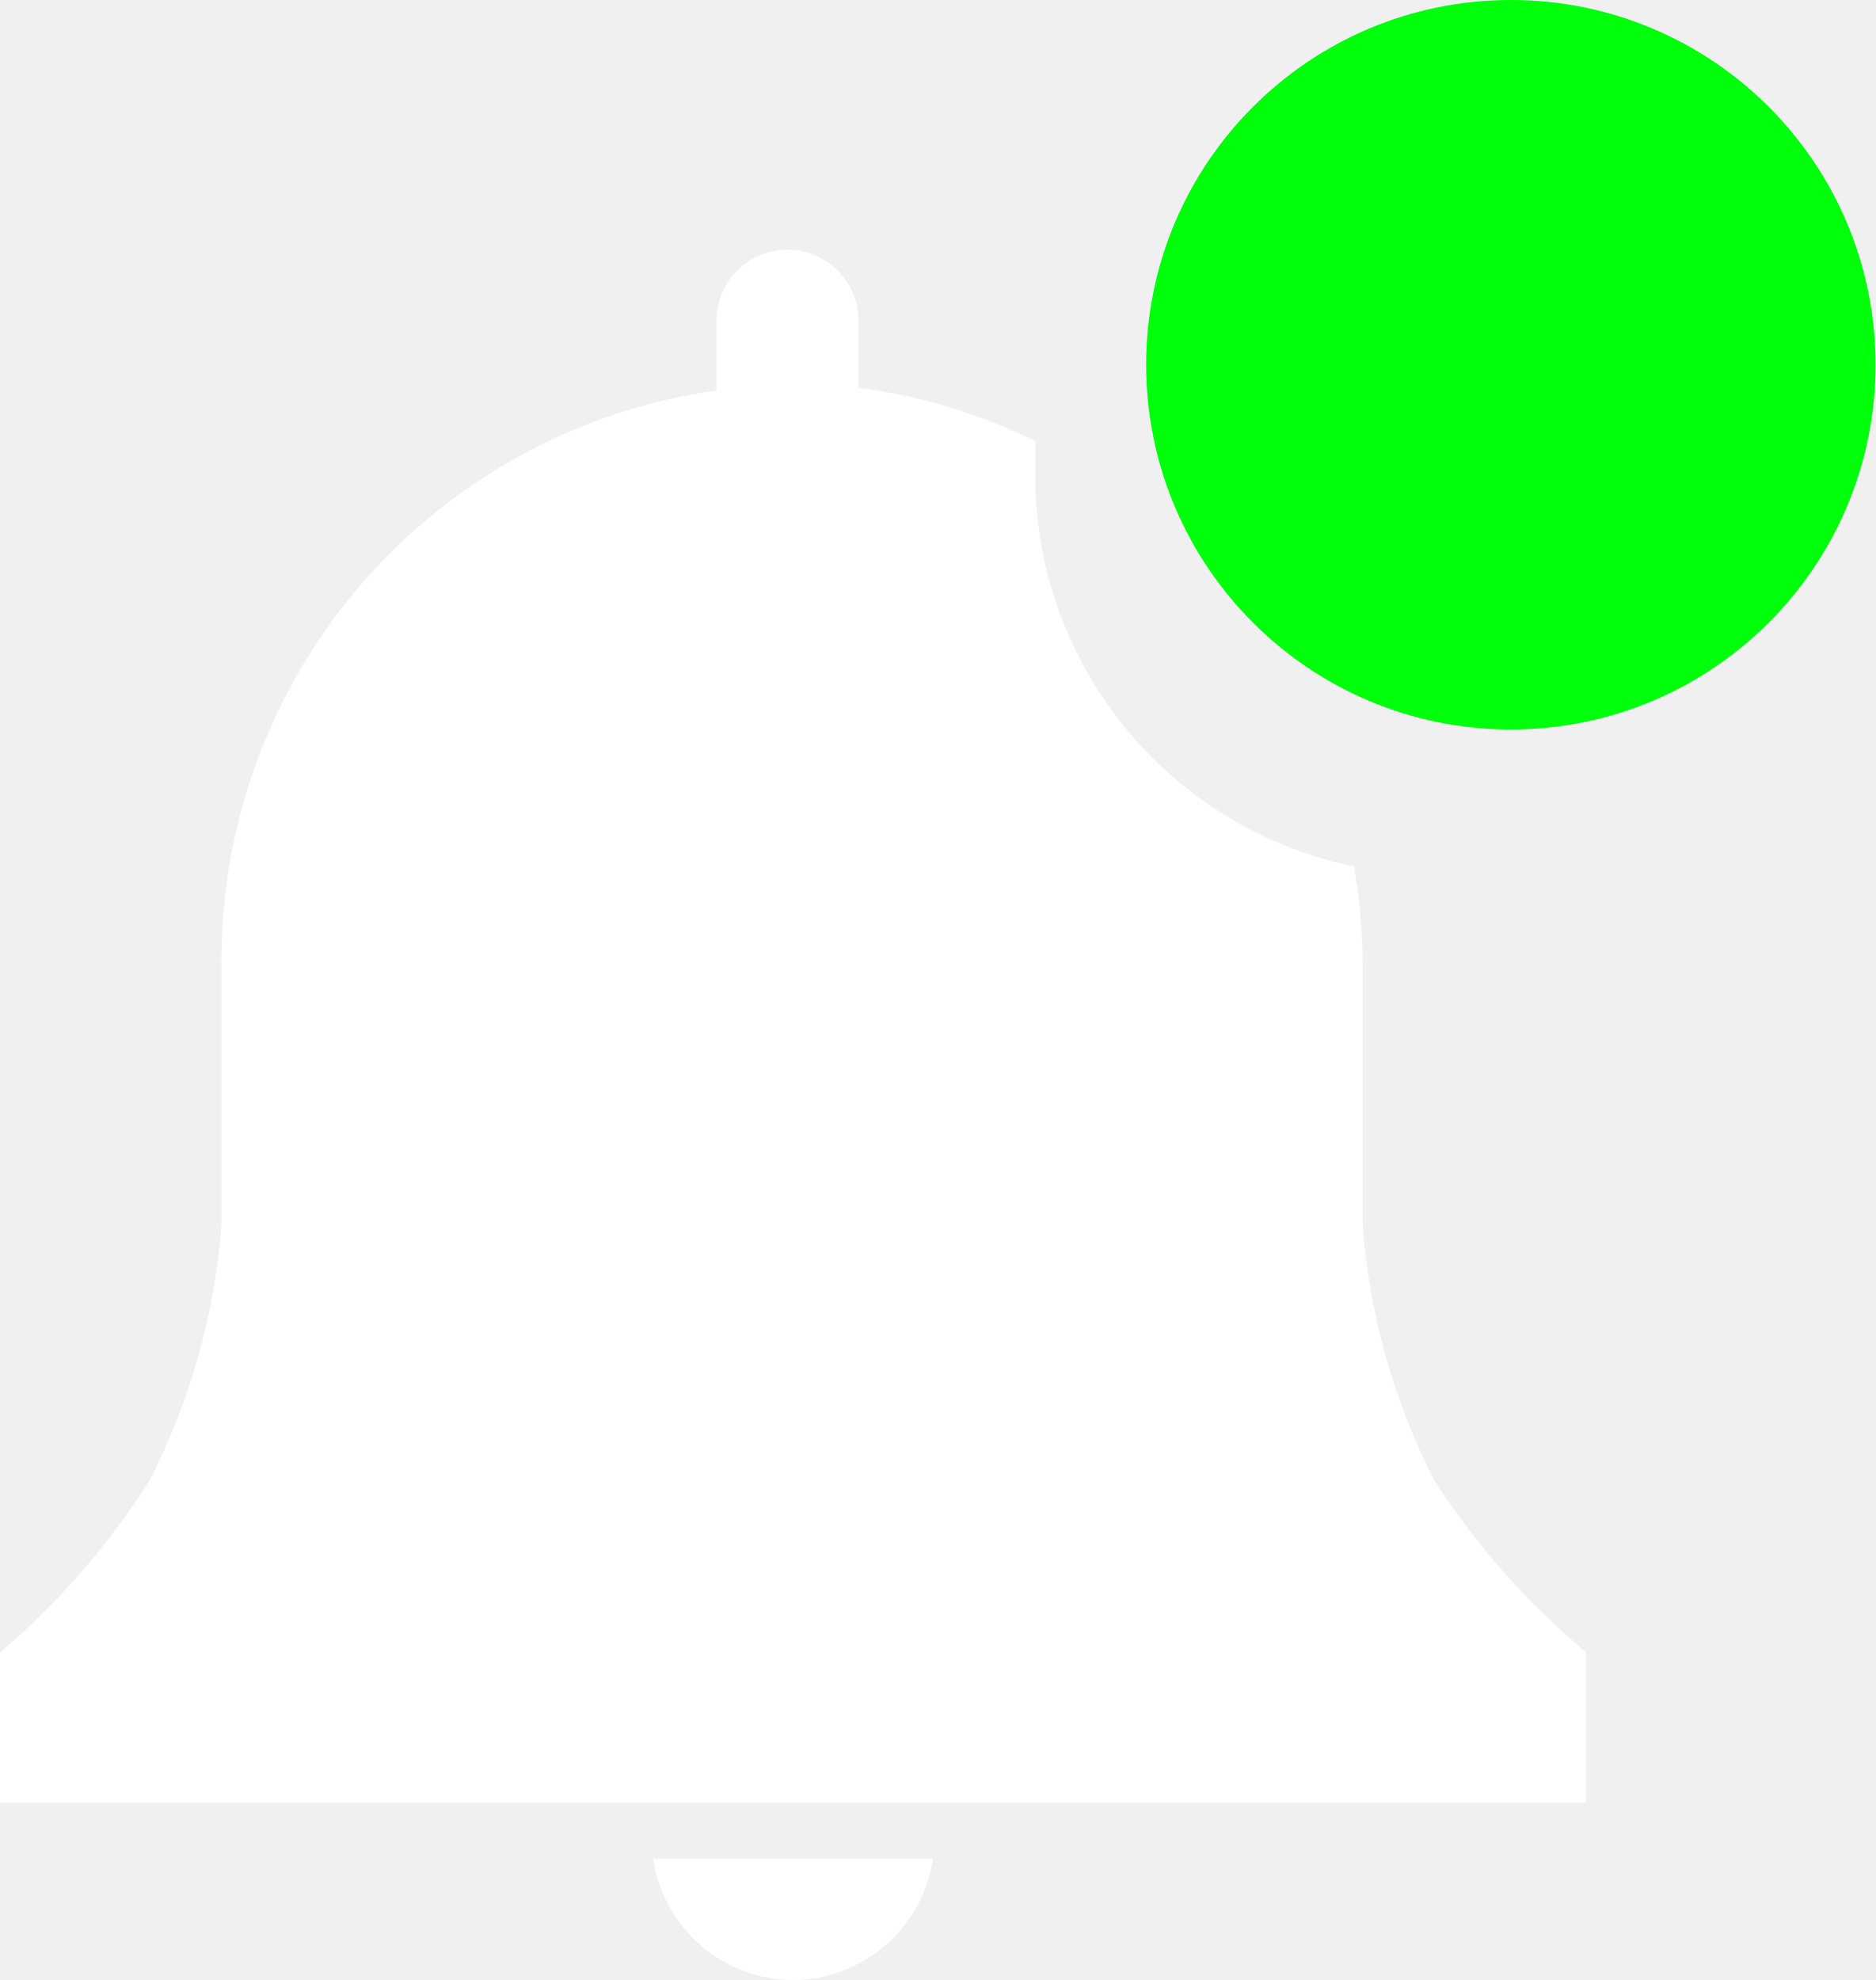
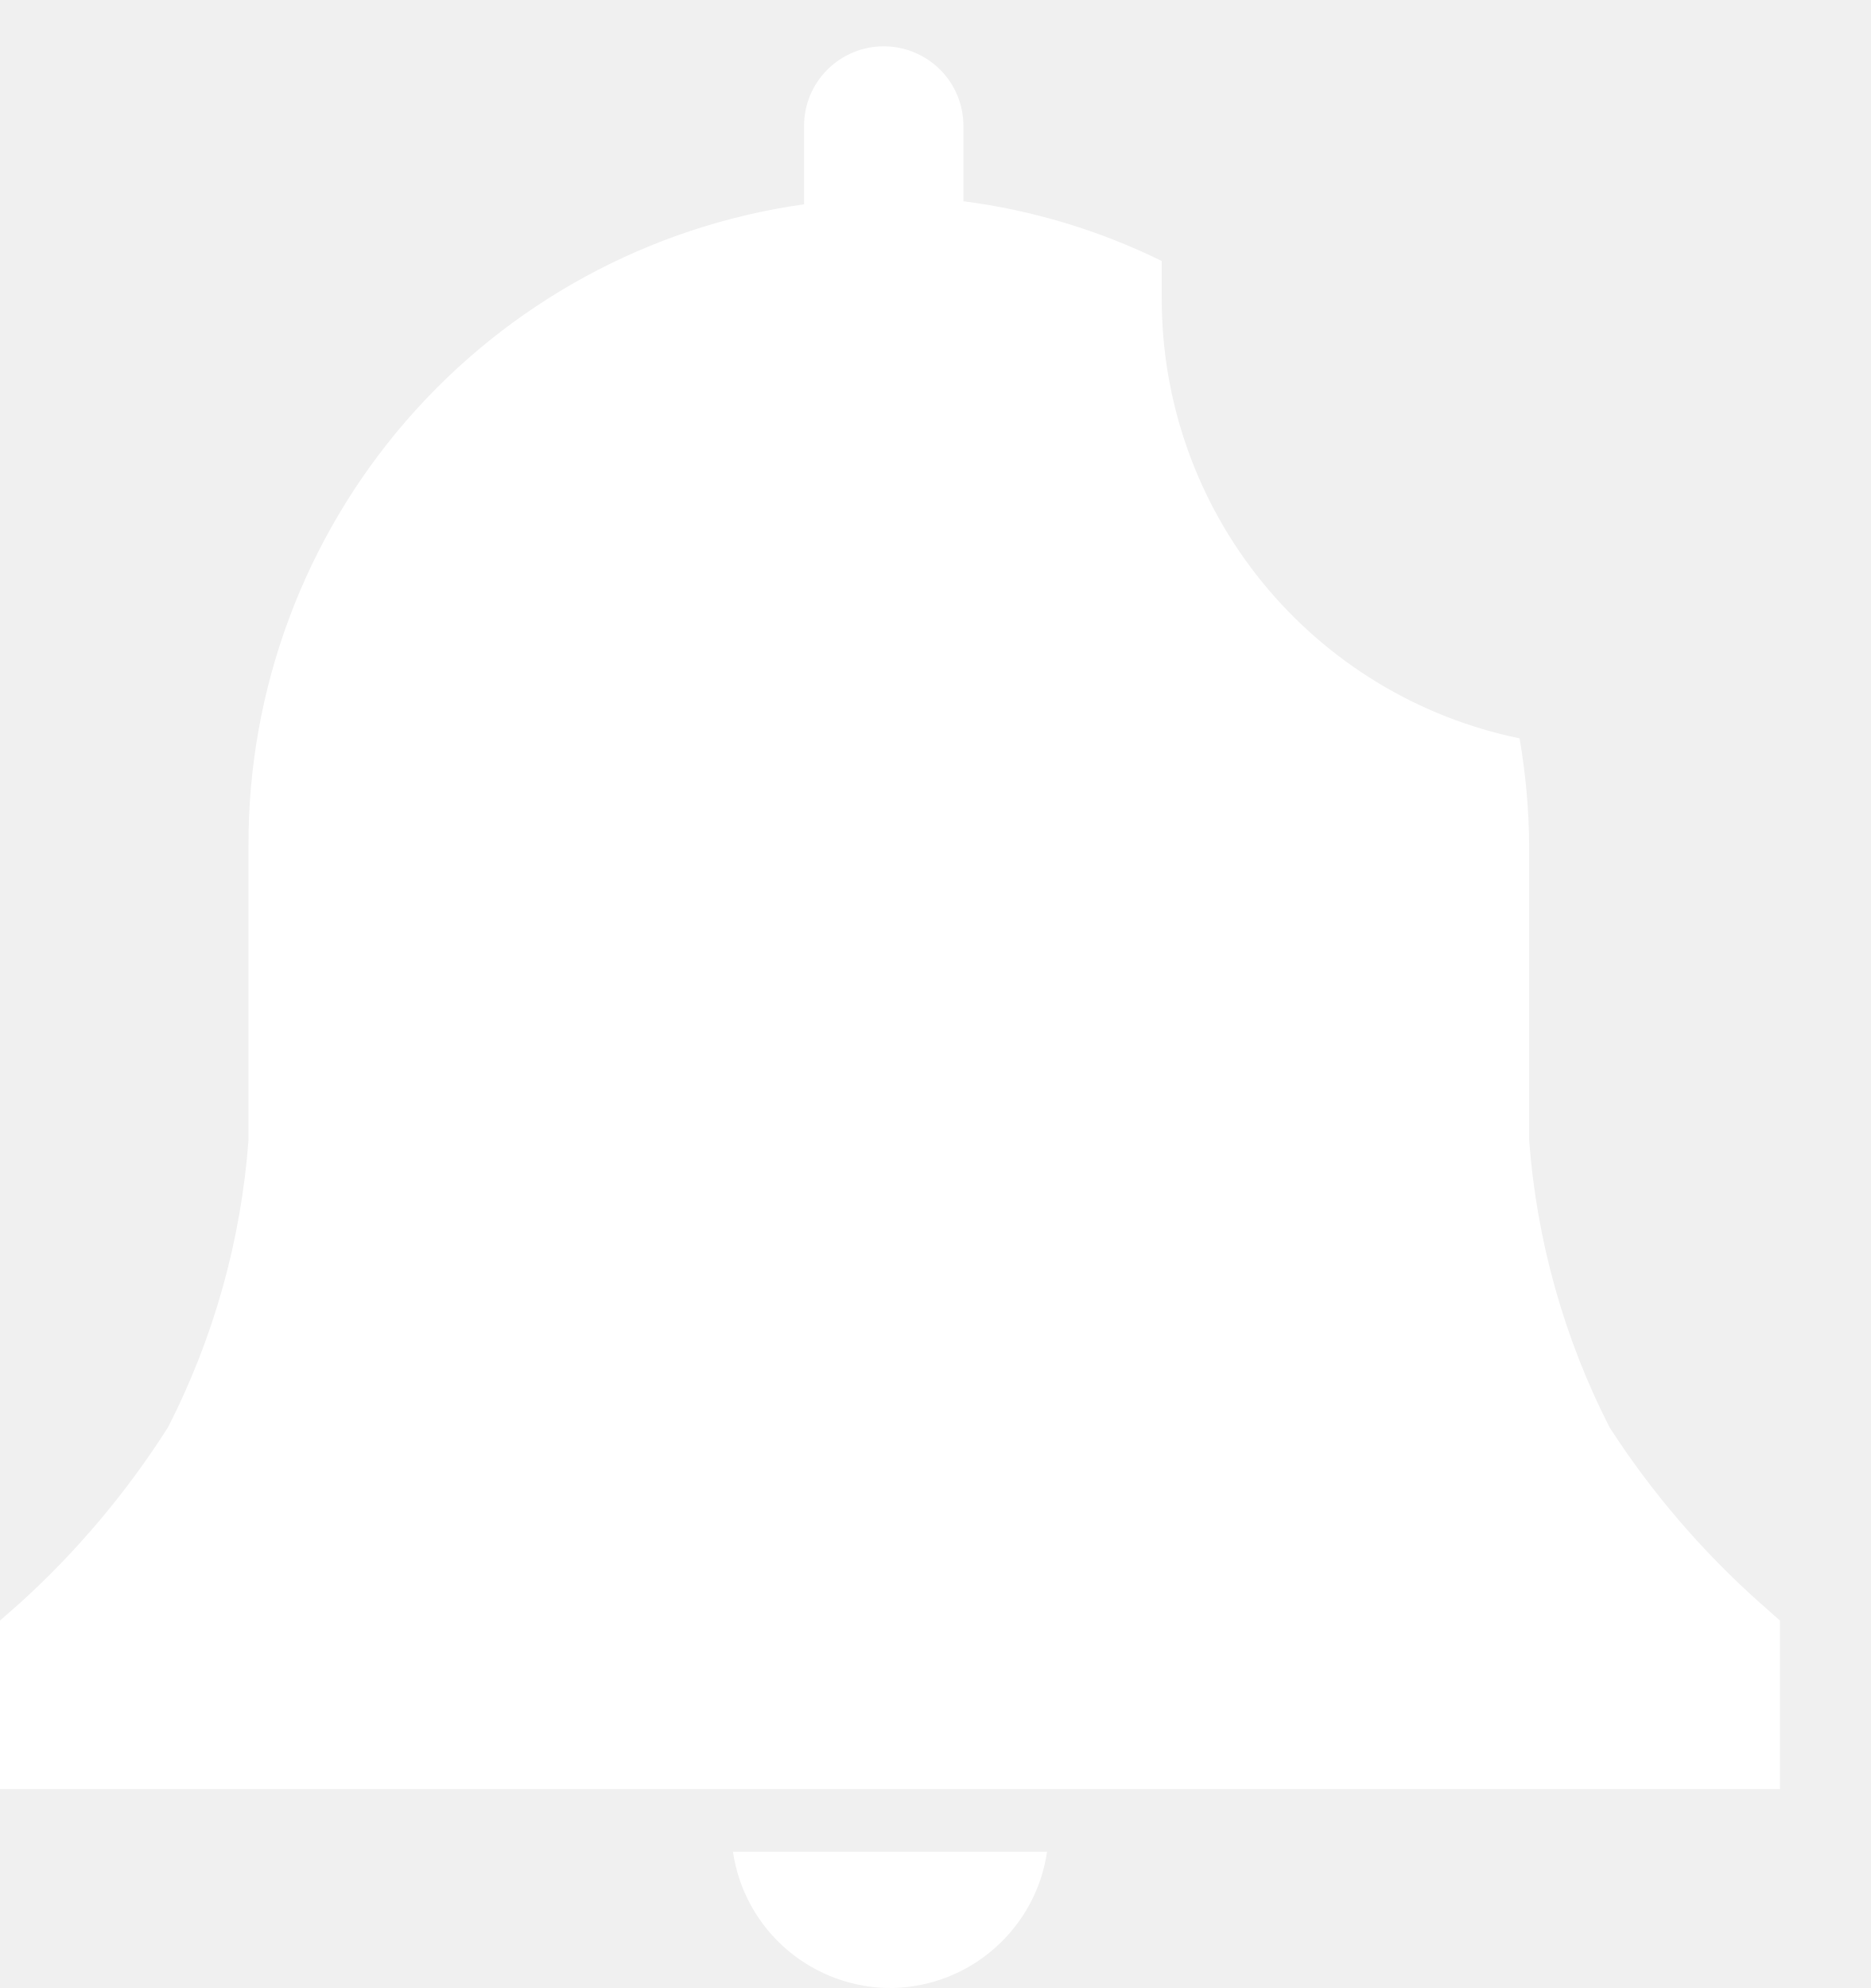
- <svg xmlns="http://www.w3.org/2000/svg" width="18" height="19" viewBox="0 0 18 19" fill="none">
-   <path d="M7.637 19C7.958 18.992 8.267 18.872 8.508 18.658C8.749 18.445 8.908 18.154 8.954 17.835H6.268C6.316 18.162 6.481 18.461 6.733 18.675C6.985 18.889 7.306 19.005 7.637 19Z" fill="white" />
-   <path d="M15.222 15.858L15.049 15.705C14.556 15.266 14.125 14.763 13.766 14.208C13.375 13.444 13.141 12.608 13.077 11.751V9.228C13.075 8.921 13.047 8.616 12.995 8.314C12.13 8.136 11.353 7.664 10.795 6.979C10.237 6.294 9.934 5.437 9.935 4.554V4.232C9.402 3.97 8.829 3.797 8.239 3.721V3.078C8.239 2.897 8.168 2.724 8.04 2.596C7.912 2.468 7.738 2.396 7.557 2.396C7.377 2.396 7.203 2.468 7.075 2.596C6.947 2.724 6.876 2.897 6.876 3.078V3.747C5.555 3.933 4.347 4.591 3.474 5.598C2.601 6.606 2.122 7.895 2.125 9.228V11.751C2.061 12.608 1.827 13.444 1.435 14.208C1.083 14.761 0.659 15.265 0.174 15.705L0 15.858V17.299H15.222V15.858Z" fill="white" />
-   <path d="M14.5 7C16.433 7 18 5.433 18 3.5C18 1.567 16.433 0 14.5 0C12.567 0 11 1.567 11 3.5C11 5.433 12.567 7 14.5 7Z" fill="#00FF0A" />
+ <svg xmlns="http://www.w3.org/2000/svg" width="16" height="17" viewBox="0 0 16 17" fill="none">
+   <path d="M7.637 17C7.958 16.992 8.267 16.872 8.508 16.658C8.749 16.445 8.908 16.154 8.954 15.835H6.268C6.316 16.162 6.481 16.461 6.733 16.675C6.985 16.889 7.306 17.005 7.637 17Z" fill="white" />
+   <path d="M15.222 13.858L15.049 13.705C14.556 13.266 14.125 12.763 13.766 12.208C13.375 11.444 13.141 10.608 13.077 9.751V7.228C13.075 6.921 13.047 6.616 12.995 6.314C12.13 6.136 11.353 5.664 10.795 4.979C10.237 4.294 9.934 3.437 9.935 2.554V2.232C9.402 1.97 8.829 1.797 8.239 1.721V1.078C8.239 0.897 8.168 0.723 8.04 0.596C7.912 0.468 7.738 0.396 7.557 0.396C7.377 0.396 7.203 0.468 7.075 0.596C6.947 0.723 6.876 0.897 6.876 1.078V1.747C5.555 1.933 4.347 2.591 3.474 3.598C2.601 4.606 2.122 5.895 2.125 7.228V9.751C2.061 10.608 1.827 11.444 1.435 12.208C1.083 12.761 0.659 13.265 0.174 13.705L0 13.858V15.299H15.222V13.858Z" fill="white" />
</svg>
